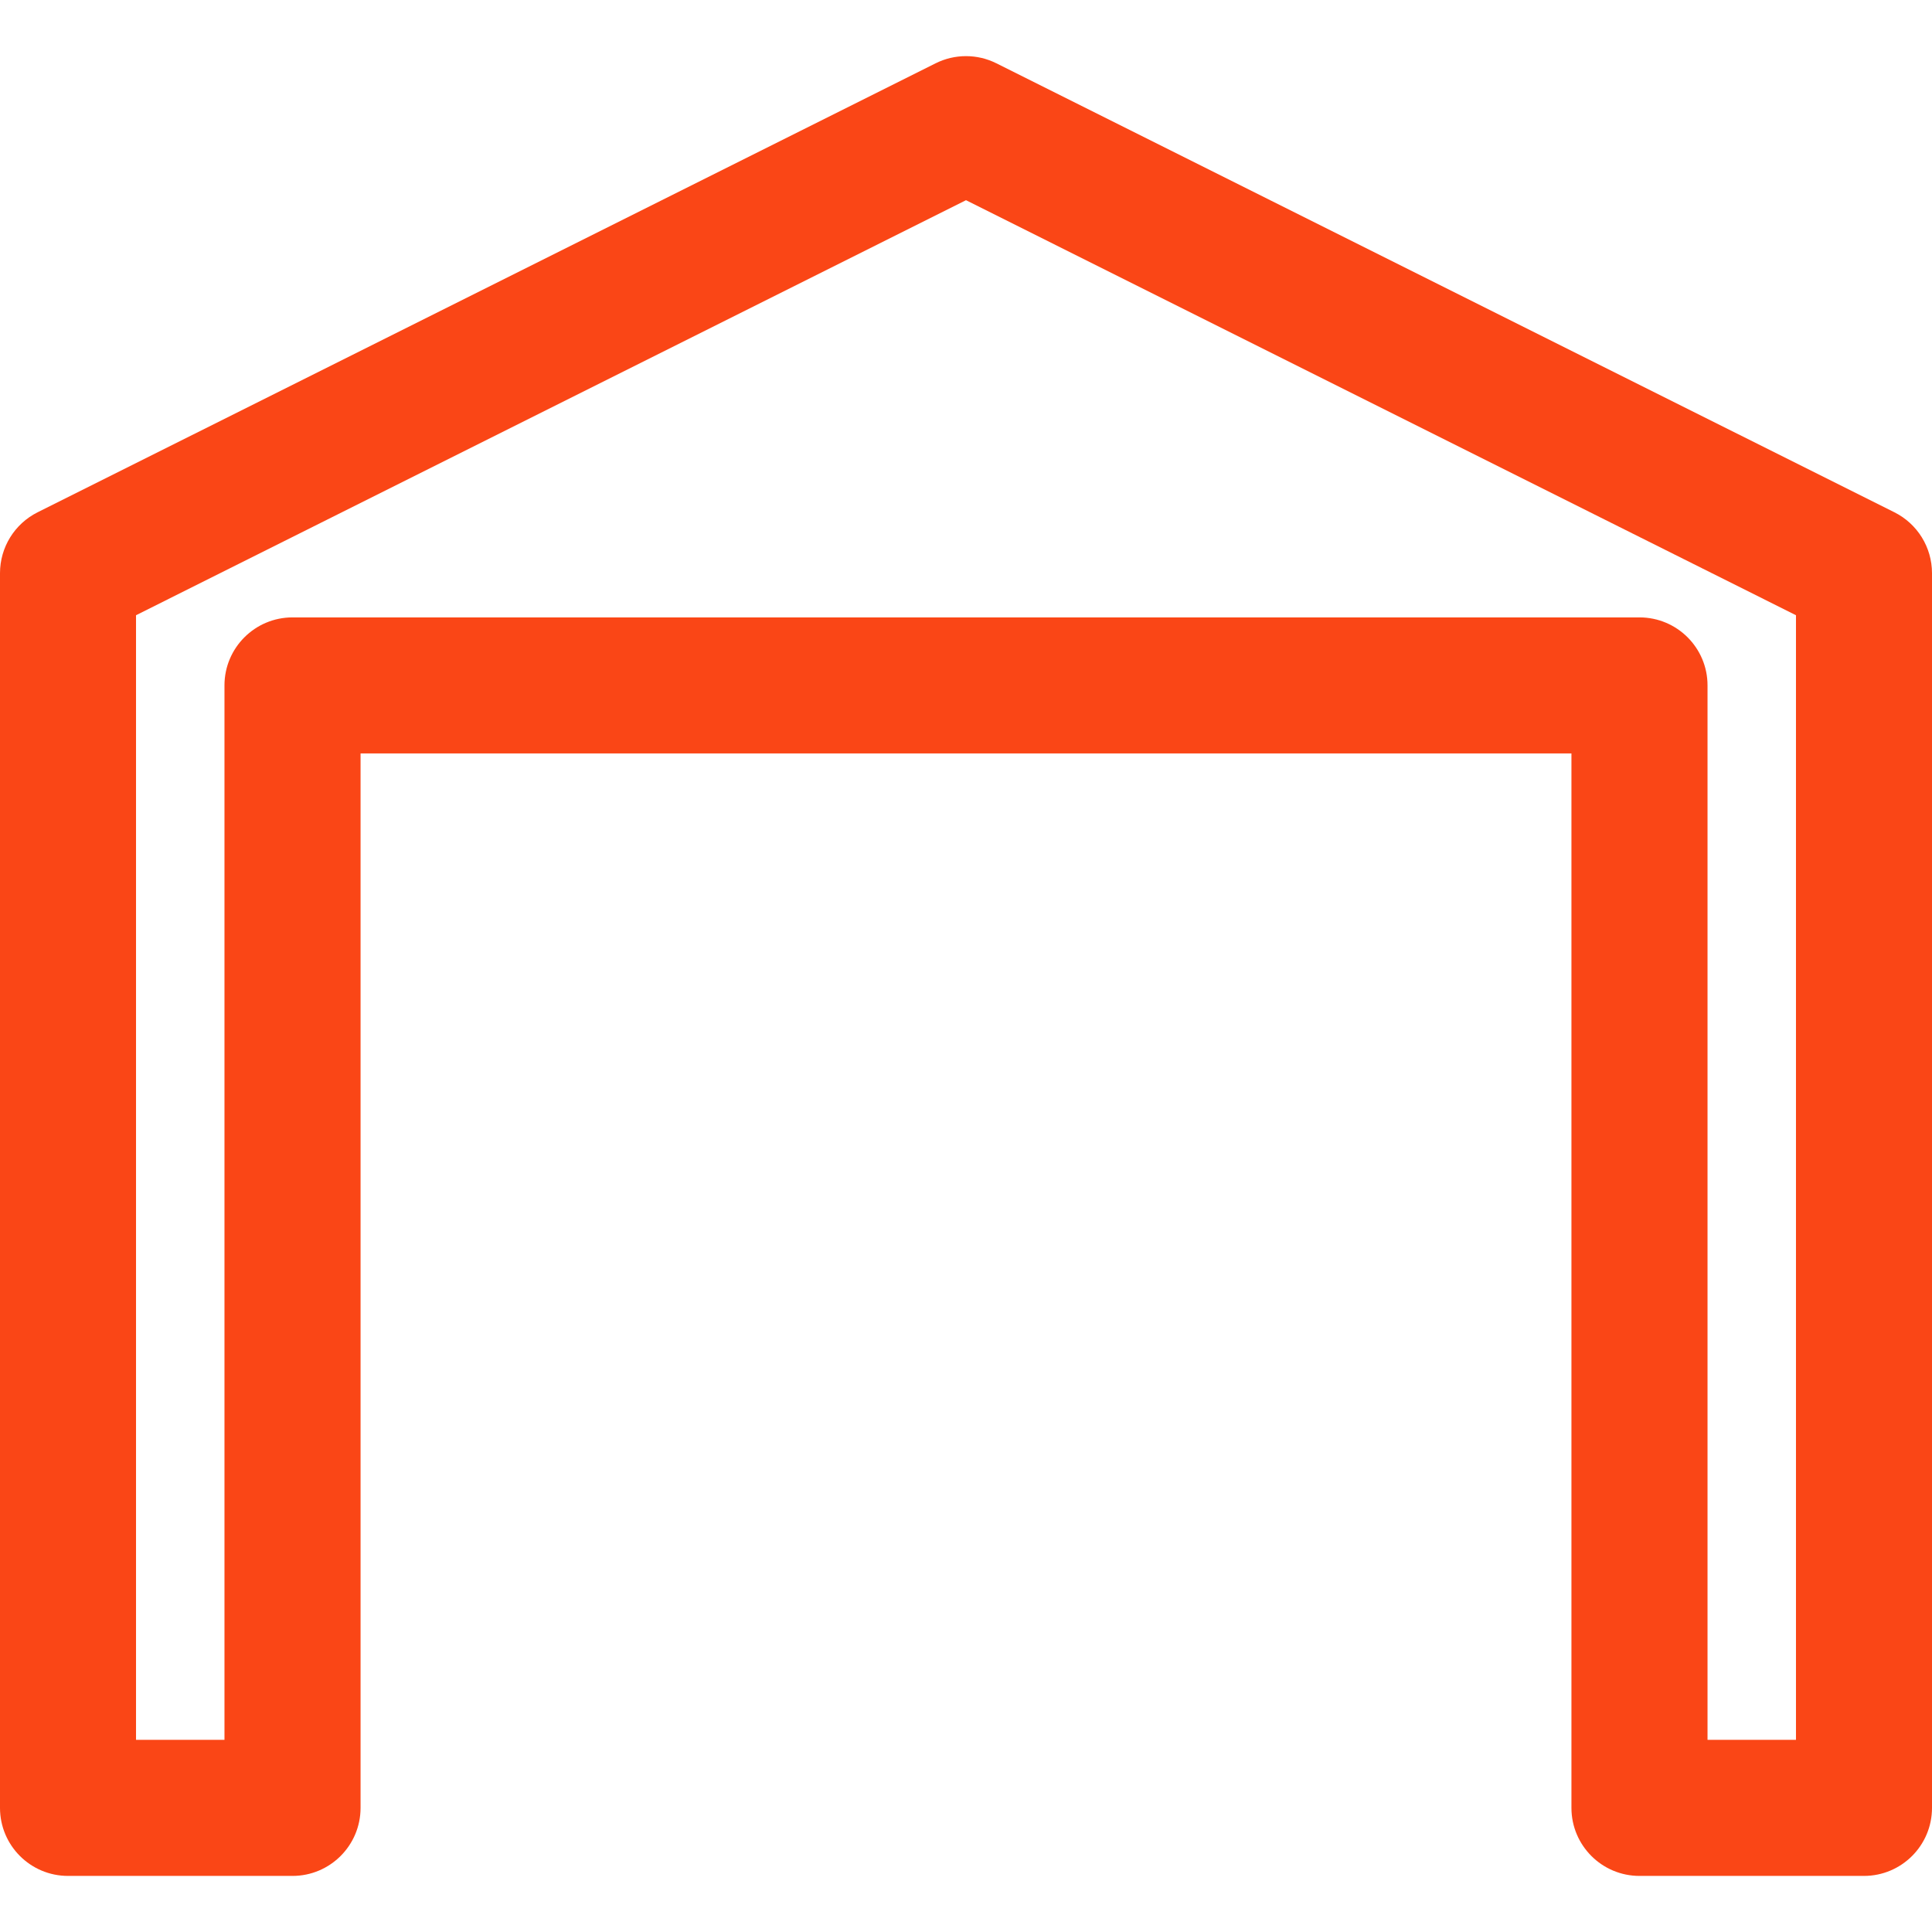
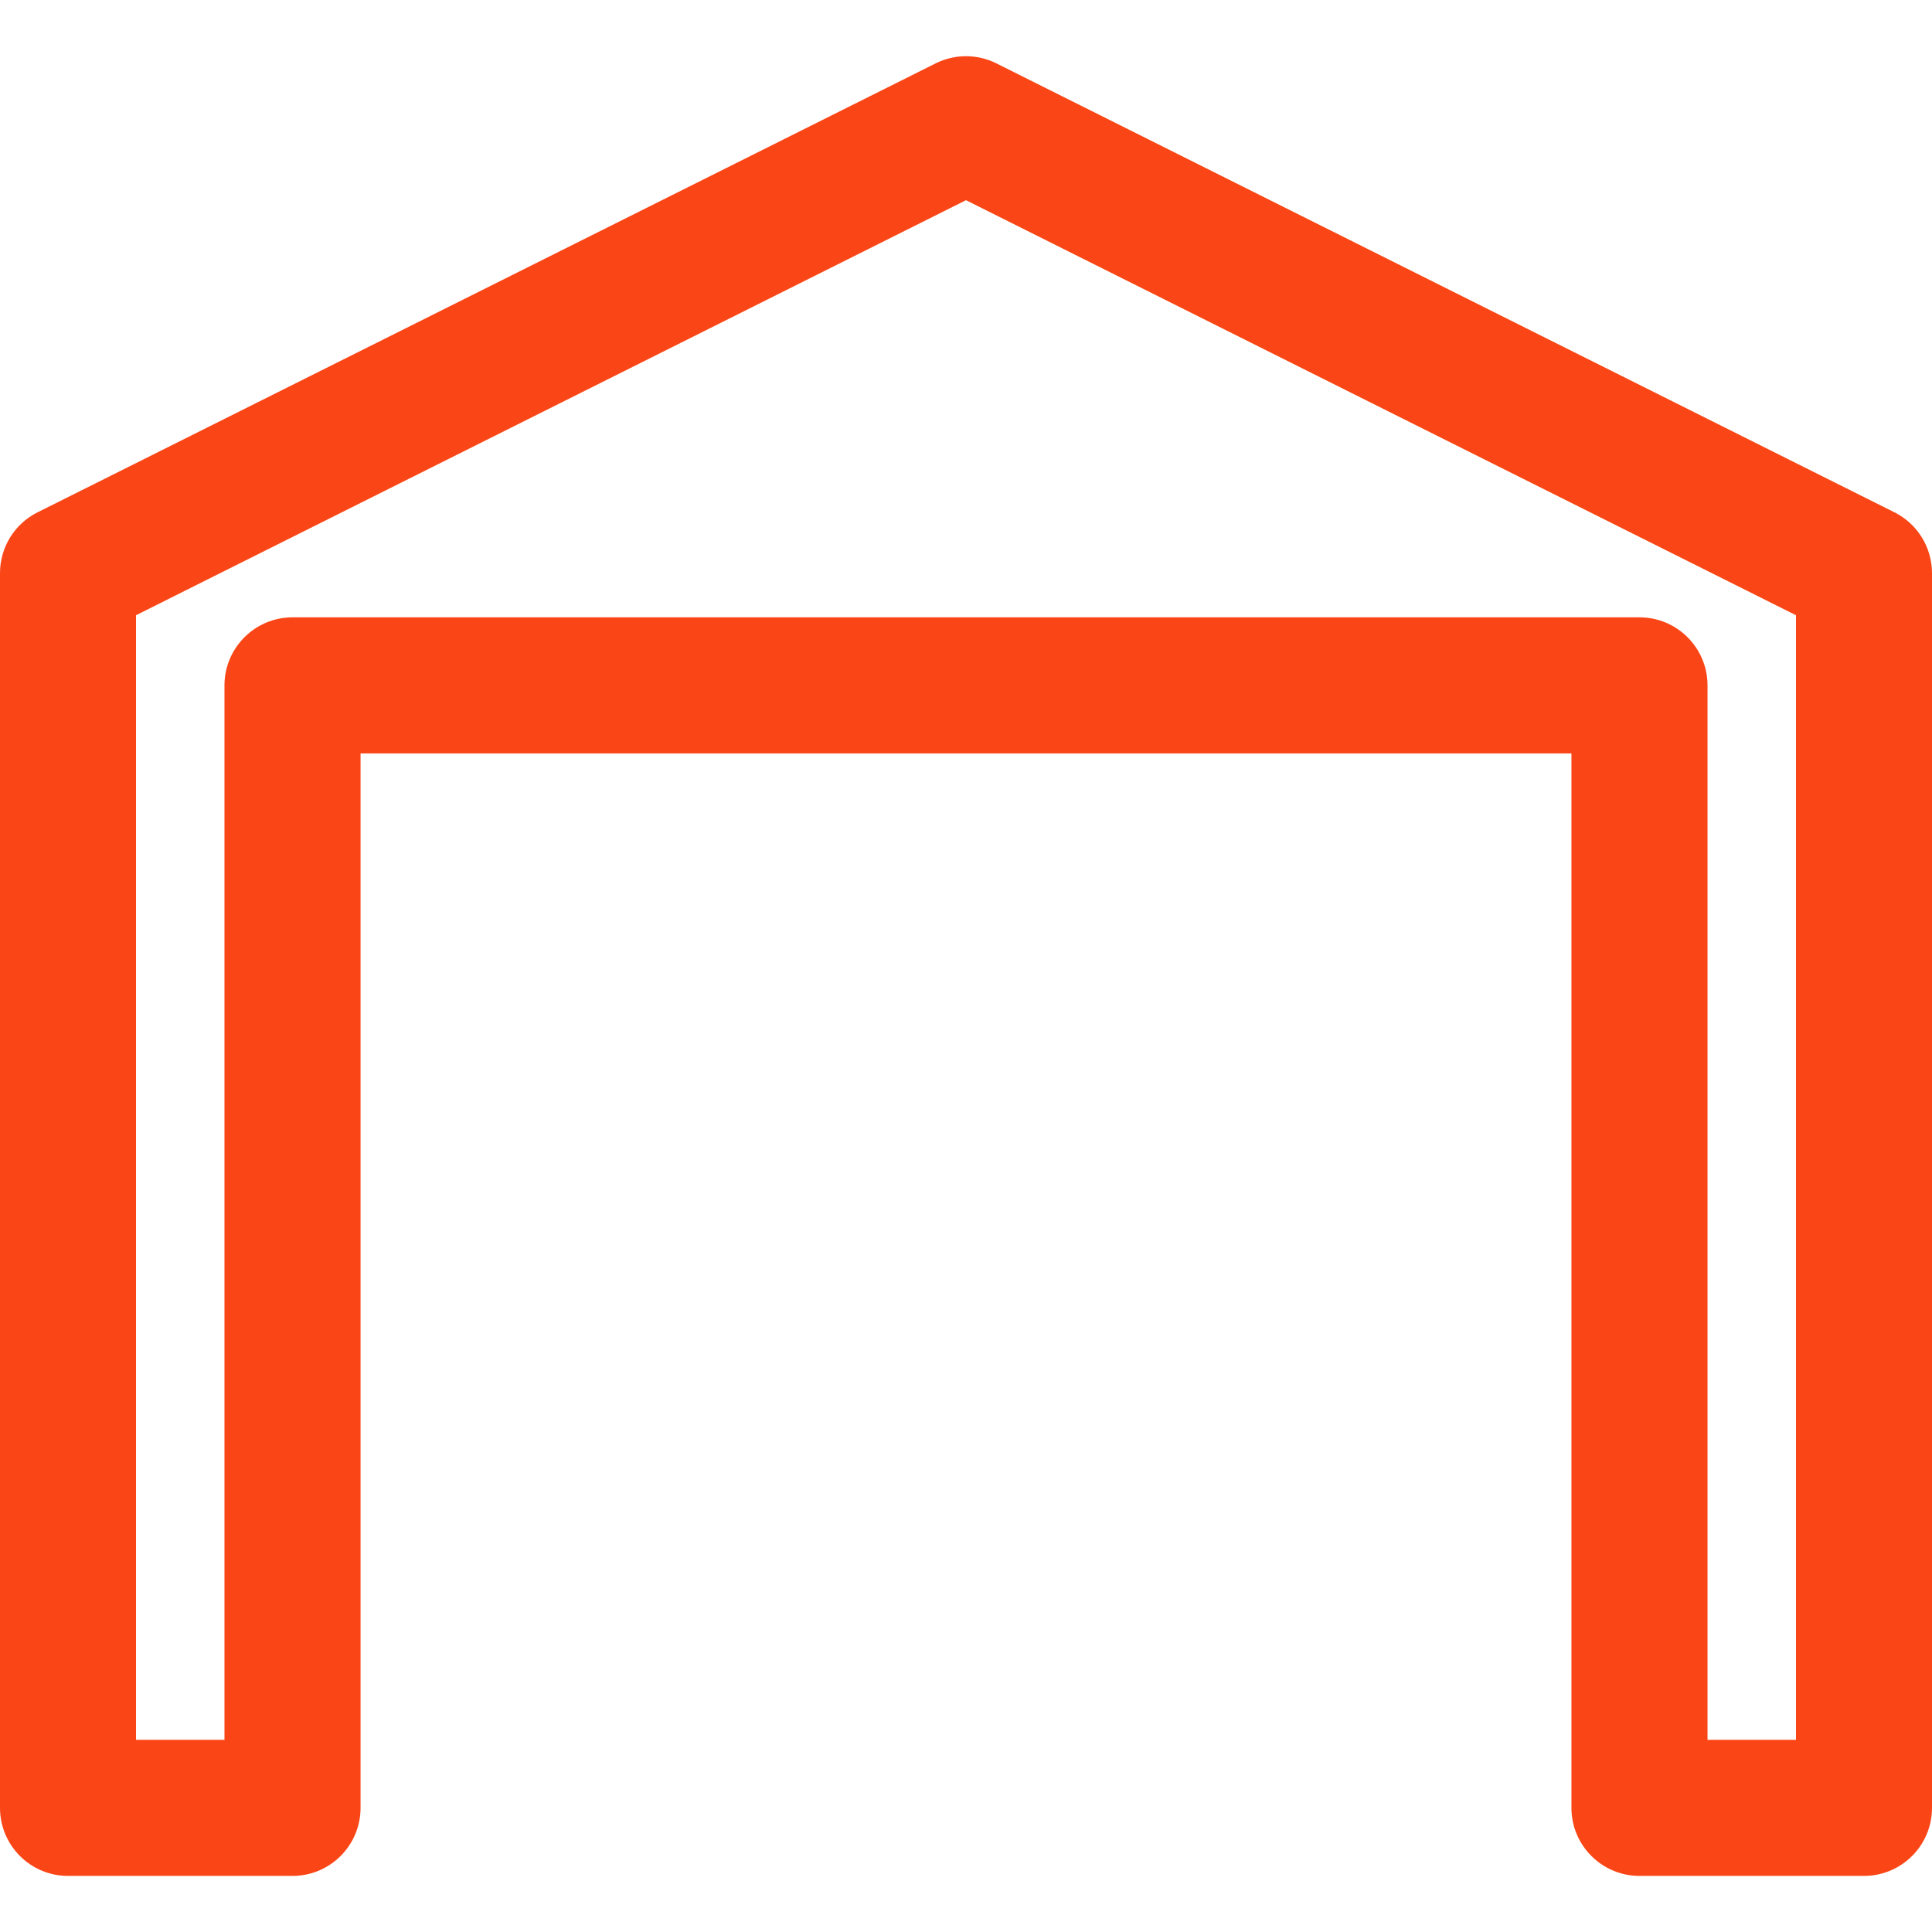
- <svg xmlns="http://www.w3.org/2000/svg" width="32" height="32" viewBox="0 0 32 32" fill="none">
-   <path d="M31.377 8.485L16.504 1.049C16.187 0.89 15.813 0.89 15.496 1.049L0.623 8.485C0.241 8.676 0 9.066 0 9.493V29.944C0 30.566 0.504 31.071 1.127 31.071H4.845C5.467 31.071 5.972 30.566 5.972 29.944V12.479H26.028V29.944C26.028 30.566 26.533 31.071 27.155 31.071H30.873C31.496 31.071 32 30.566 32 29.944V9.493C32 9.066 31.759 8.676 31.377 8.485ZM29.747 28.817H28.282V11.352C28.282 10.73 27.777 10.226 27.155 10.226H4.845C4.223 10.226 3.718 10.73 3.718 11.352V28.817H2.253V10.19L16 3.316L29.747 10.19V28.817Z" fill="#FA4616" />
+ <svg xmlns="http://www.w3.org/2000/svg" width="32" height="32" fill="none">
+   <path d="M31.377 8.485L16.504 1.05a1.126 1.126 0 00-1.008 0L.623 8.485A1.125 1.125 0 000 9.493v20.45c0 .623.504 1.128 1.127 1.128h3.718c.622 0 1.127-.505 1.127-1.127V12.479h20.056v17.465c0 .622.505 1.127 1.127 1.127h3.718c.623 0 1.127-.505 1.127-1.127V9.494c0-.428-.241-.818-.623-1.009zm-1.63 20.332h-1.465V11.352c0-.622-.505-1.127-1.127-1.127H4.845c-.622 0-1.127.505-1.127 1.127v17.465H2.253V10.19L16 3.316l13.747 6.874v18.627z" fill="#FA4616" />
</svg>
